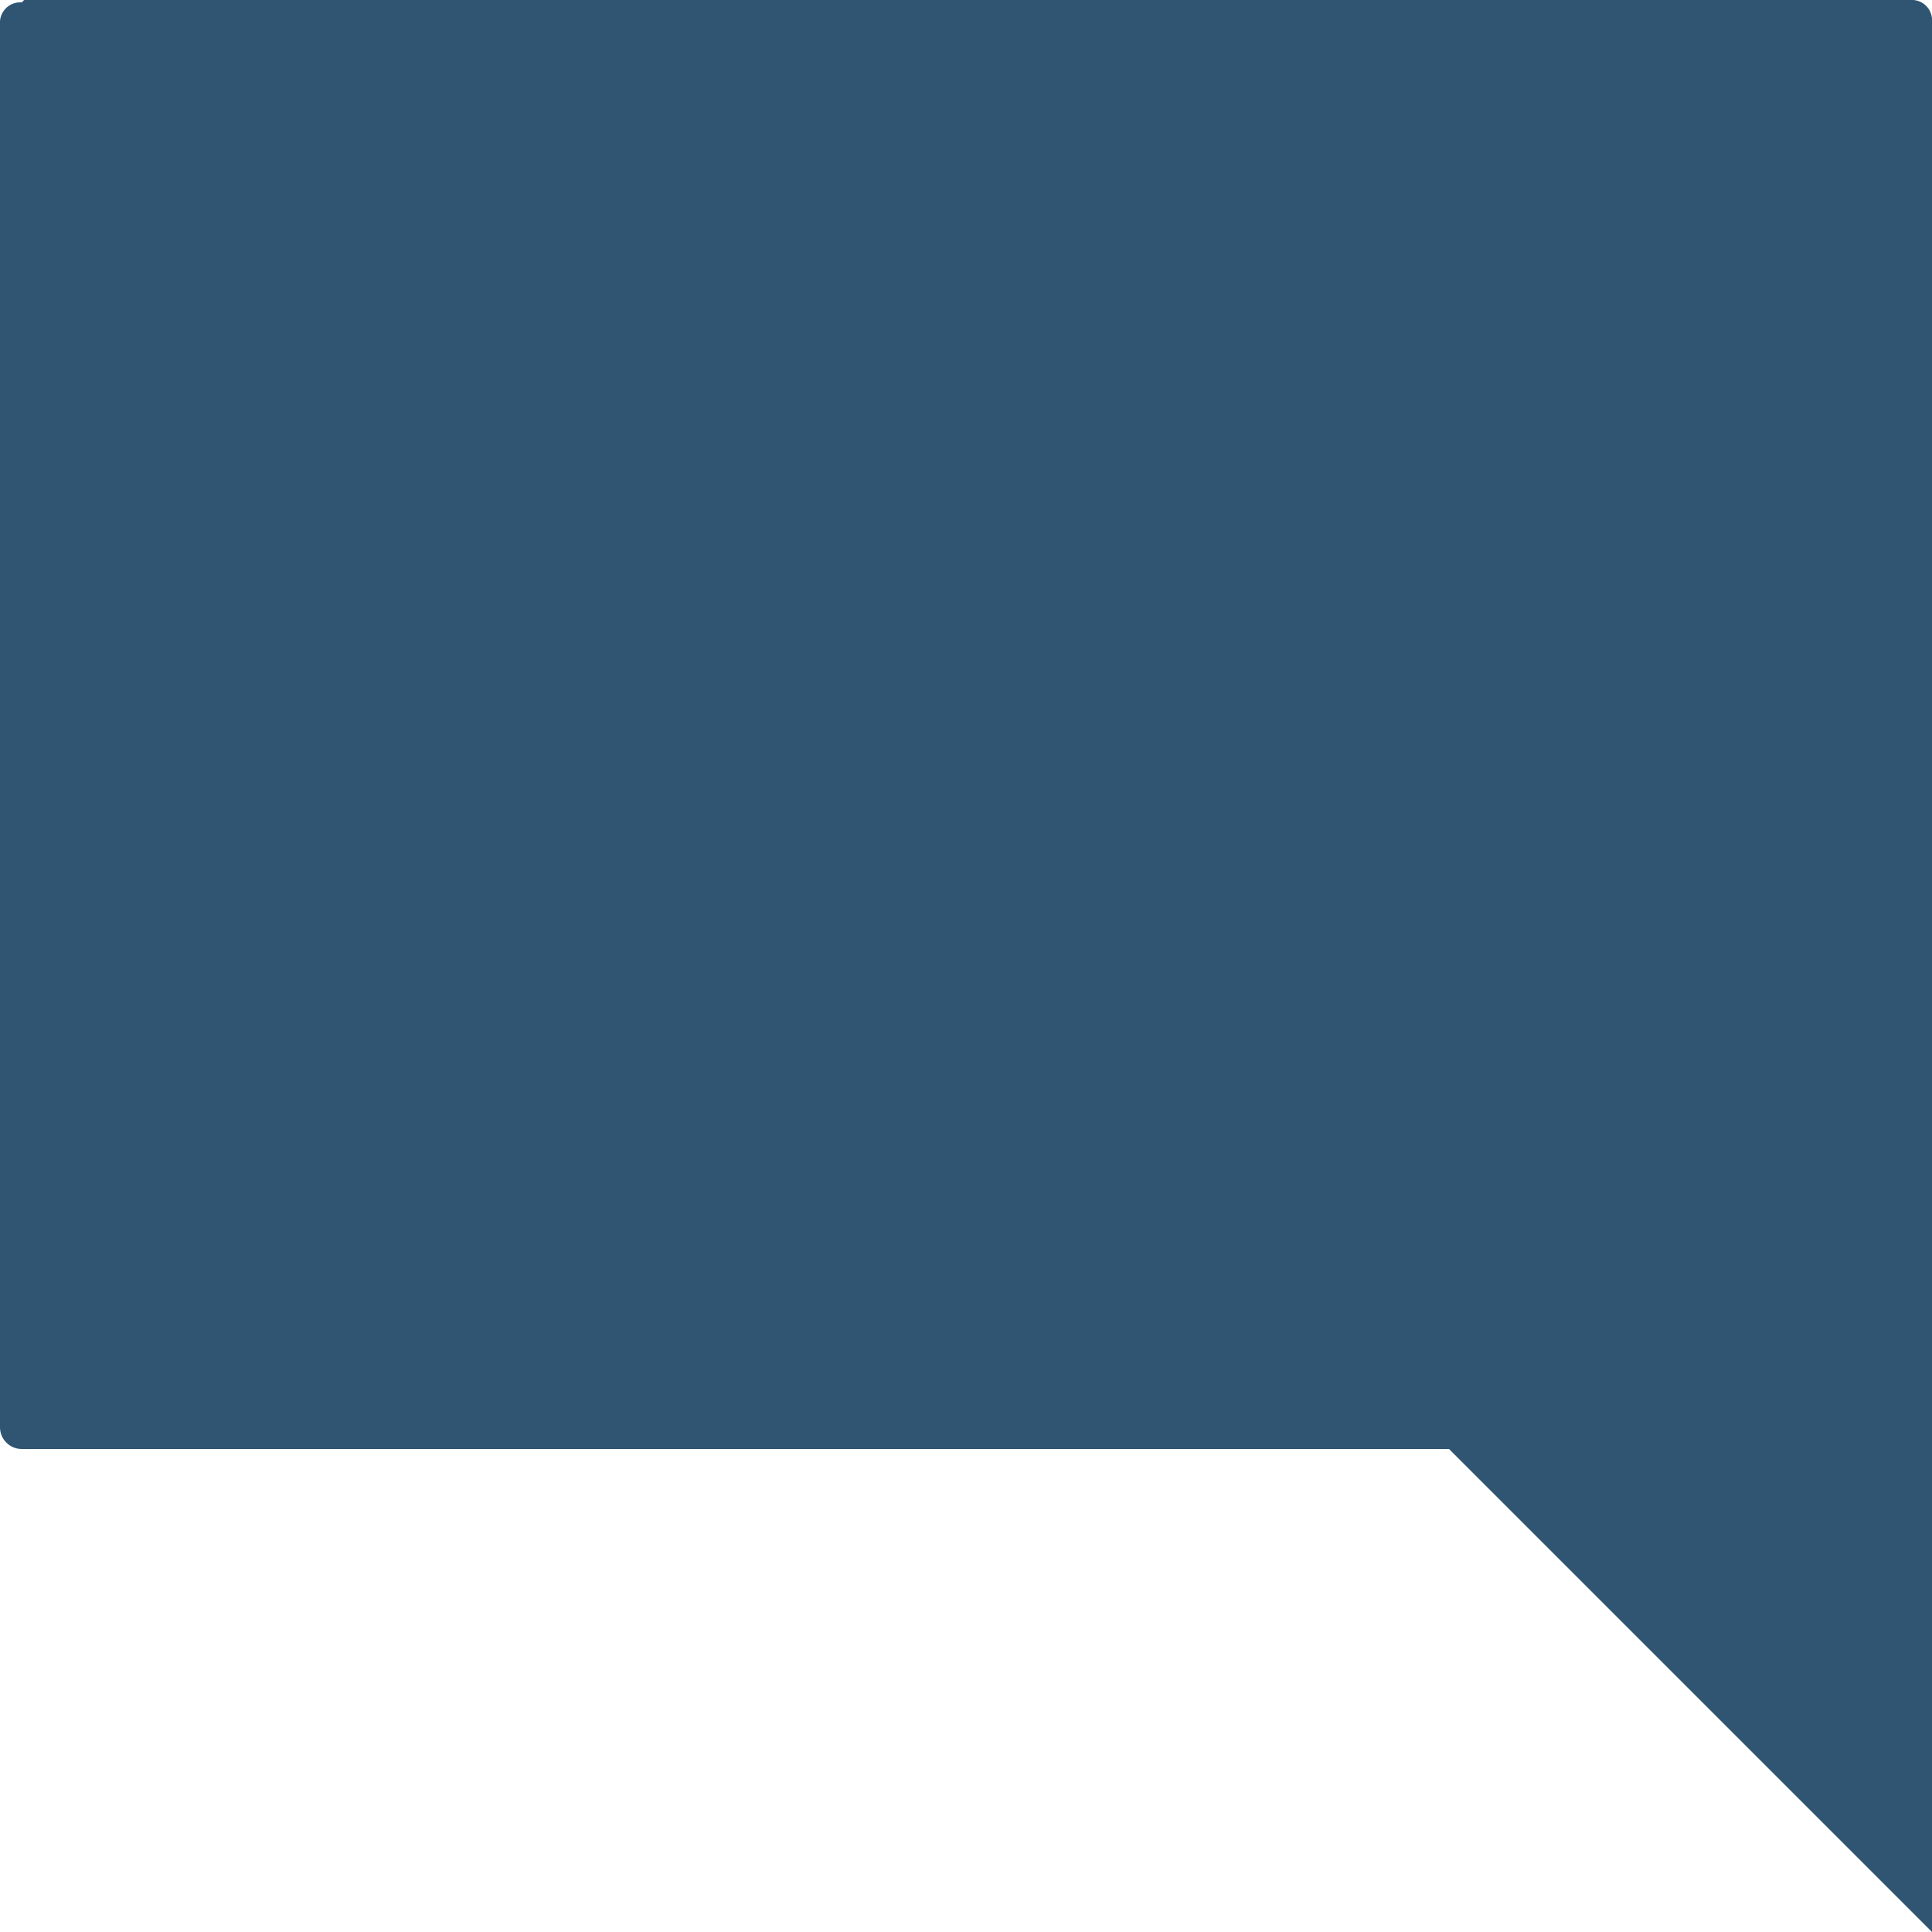
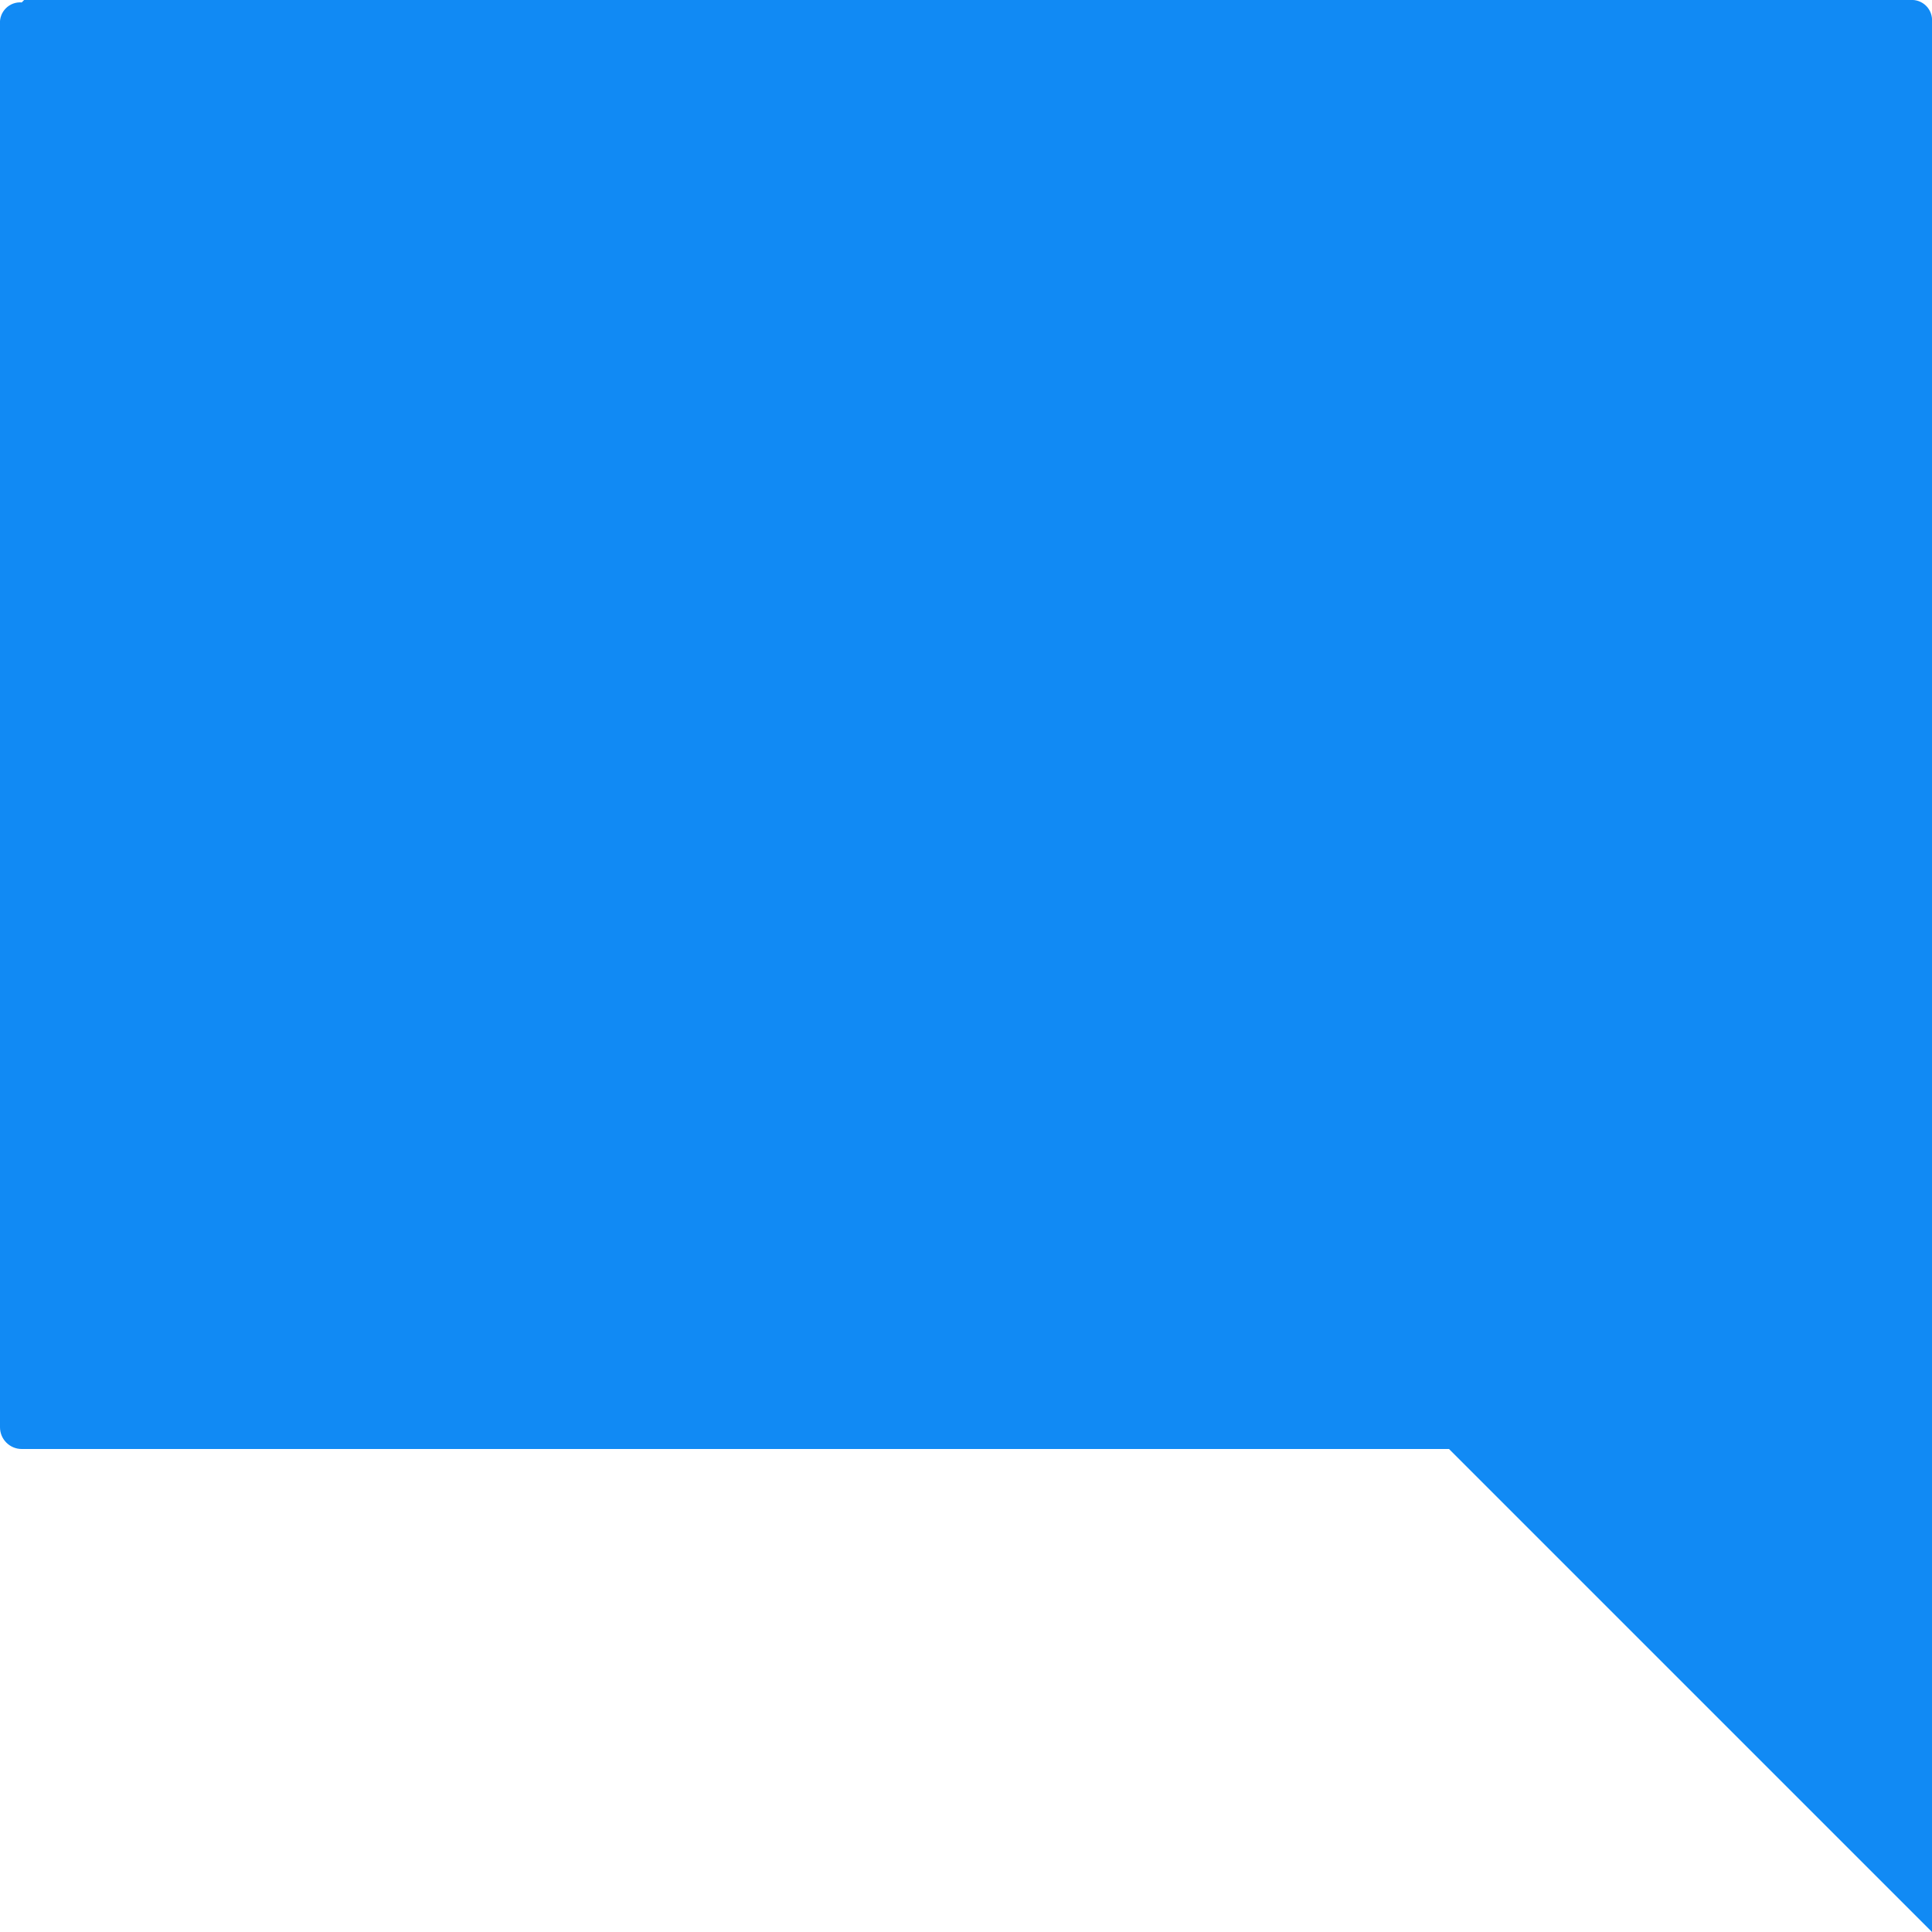
<svg xmlns="http://www.w3.org/2000/svg" id="Layer_1" data-name="Layer 1" width="64" height="64" viewBox="0 0 64 64">
  <defs>
-     <style>.cls-1{fill:#2f5572;}</style>
+     <style>.cls-1{fill:#118AF4;}</style>
  </defs>
  <path class="cls-1" d="M0.72,0.08A0.67,0.67,0,0,0,0,.8V47.28A0.72,0.72,0,0,0,.72,48H48L64,64V0.72A0.67,0.67,0,0,0,63.28,0H0.8Z" />
</svg>
